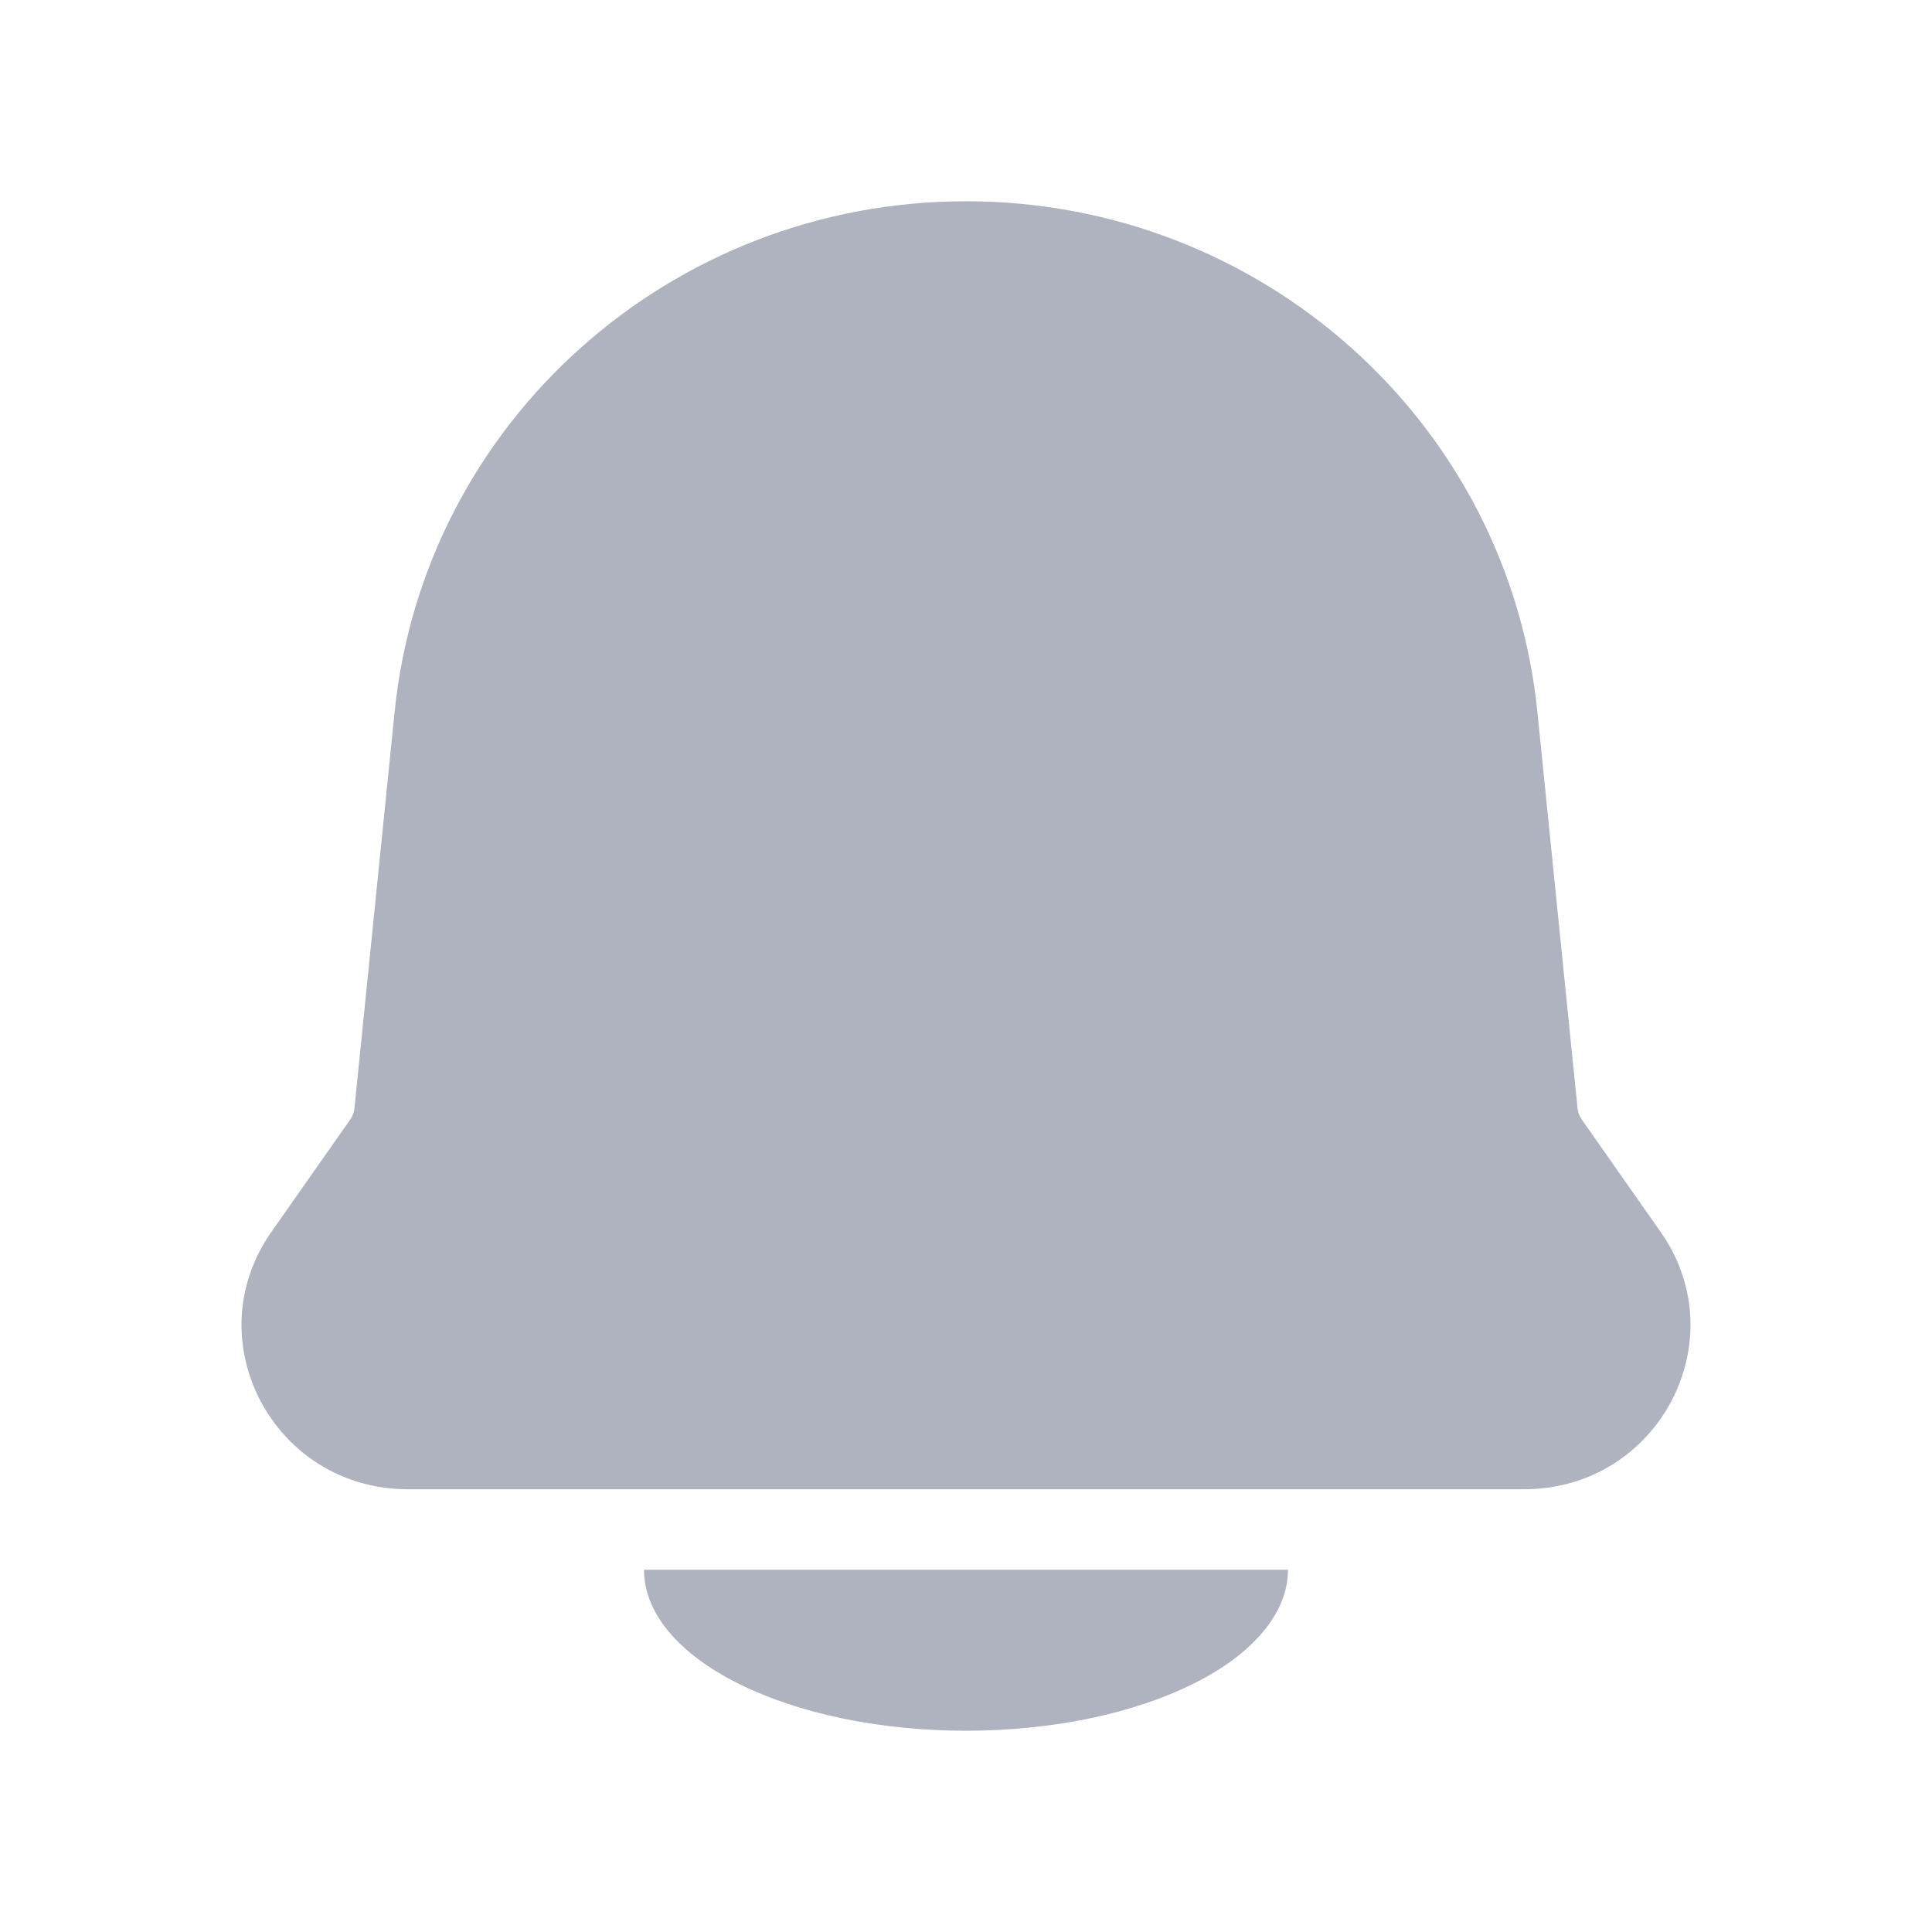
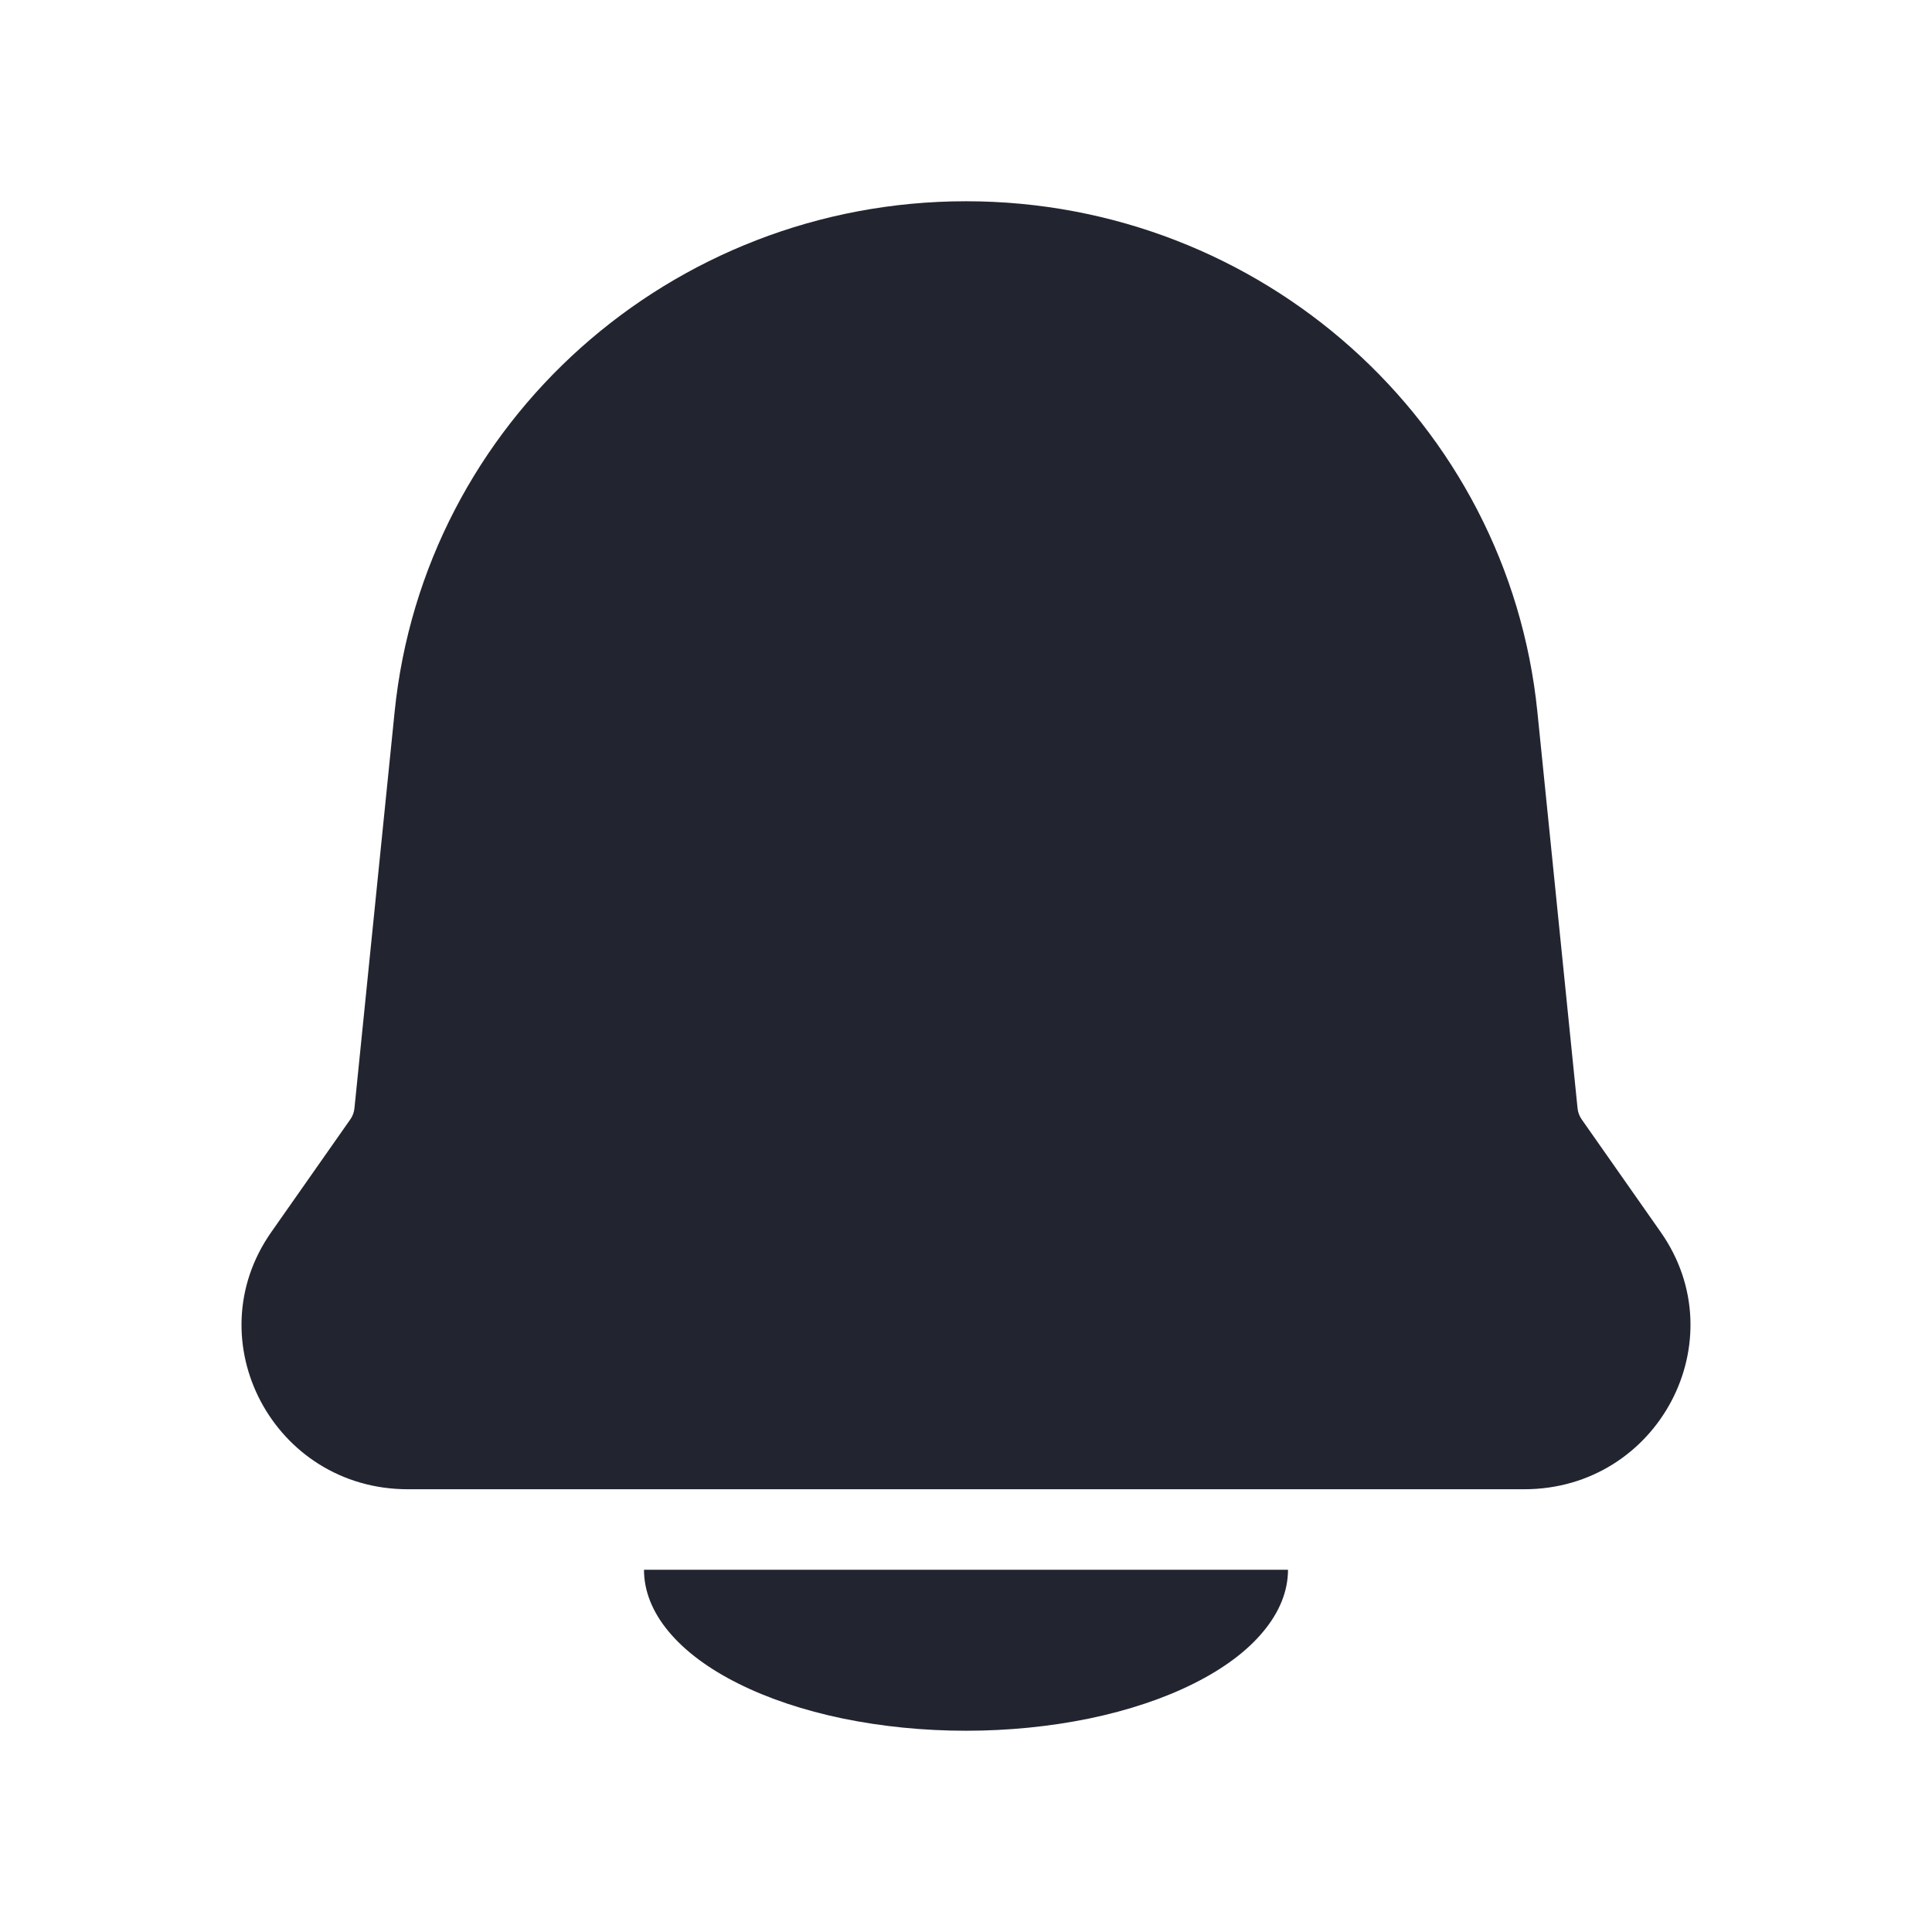
<svg xmlns="http://www.w3.org/2000/svg" width="24" height="24" viewBox="0 0 24 24" fill="none">
-   <path fill-rule="evenodd" clip-rule="evenodd" d="M4.902 8.844C5.267 5.242 8.335 2.5 12 2.5C15.665 2.5 18.734 5.242 19.098 8.844L19.597 13.768C19.602 13.818 19.62 13.865 19.648 13.905L20.629 15.304C21.577 16.654 20.598 18.5 18.934 18.5H5.066C3.402 18.5 2.423 16.654 3.371 15.304L4.352 13.905C4.381 13.864 4.398 13.817 4.403 13.768L4.902 8.844Z" fill="#AFB3BF" />
-   <path d="M16 19.5C16 19.763 15.896 20.023 15.695 20.265C15.495 20.508 15.2 20.729 14.828 20.914C14.457 21.1 14.016 21.247 13.531 21.348C13.045 21.448 12.525 21.5 12 21.5C11.475 21.5 10.955 21.448 10.469 21.348C9.984 21.247 9.543 21.1 9.172 20.914C8.8 20.729 8.505 20.508 8.304 20.265C8.103 20.023 8 19.763 8 19.5L12 19.5H16Z" fill="#AFB3BF" />
+   <path fill-rule="evenodd" clip-rule="evenodd" d="M4.902 8.844C5.267 5.242 8.335 2.5 12 2.5C15.665 2.5 18.734 5.242 19.098 8.844L19.597 13.768C19.602 13.818 19.62 13.865 19.648 13.905L20.629 15.304C21.577 16.654 20.598 18.5 18.934 18.5H5.066C3.402 18.5 2.423 16.654 3.371 15.304L4.352 13.905C4.381 13.864 4.398 13.817 4.403 13.768L4.902 8.844Z" fill="#222530" />
+   <path d="M16 19.5C16 19.763 15.896 20.023 15.695 20.265C15.495 20.508 15.2 20.729 14.828 20.914C14.457 21.1 14.016 21.247 13.531 21.348C13.045 21.448 12.525 21.5 12 21.5C11.475 21.5 10.955 21.448 10.469 21.348C9.984 21.247 9.543 21.1 9.172 20.914C8.8 20.729 8.505 20.508 8.304 20.265C8.103 20.023 8 19.763 8 19.5L12 19.5H16Z" fill="#222530" />
</svg>
